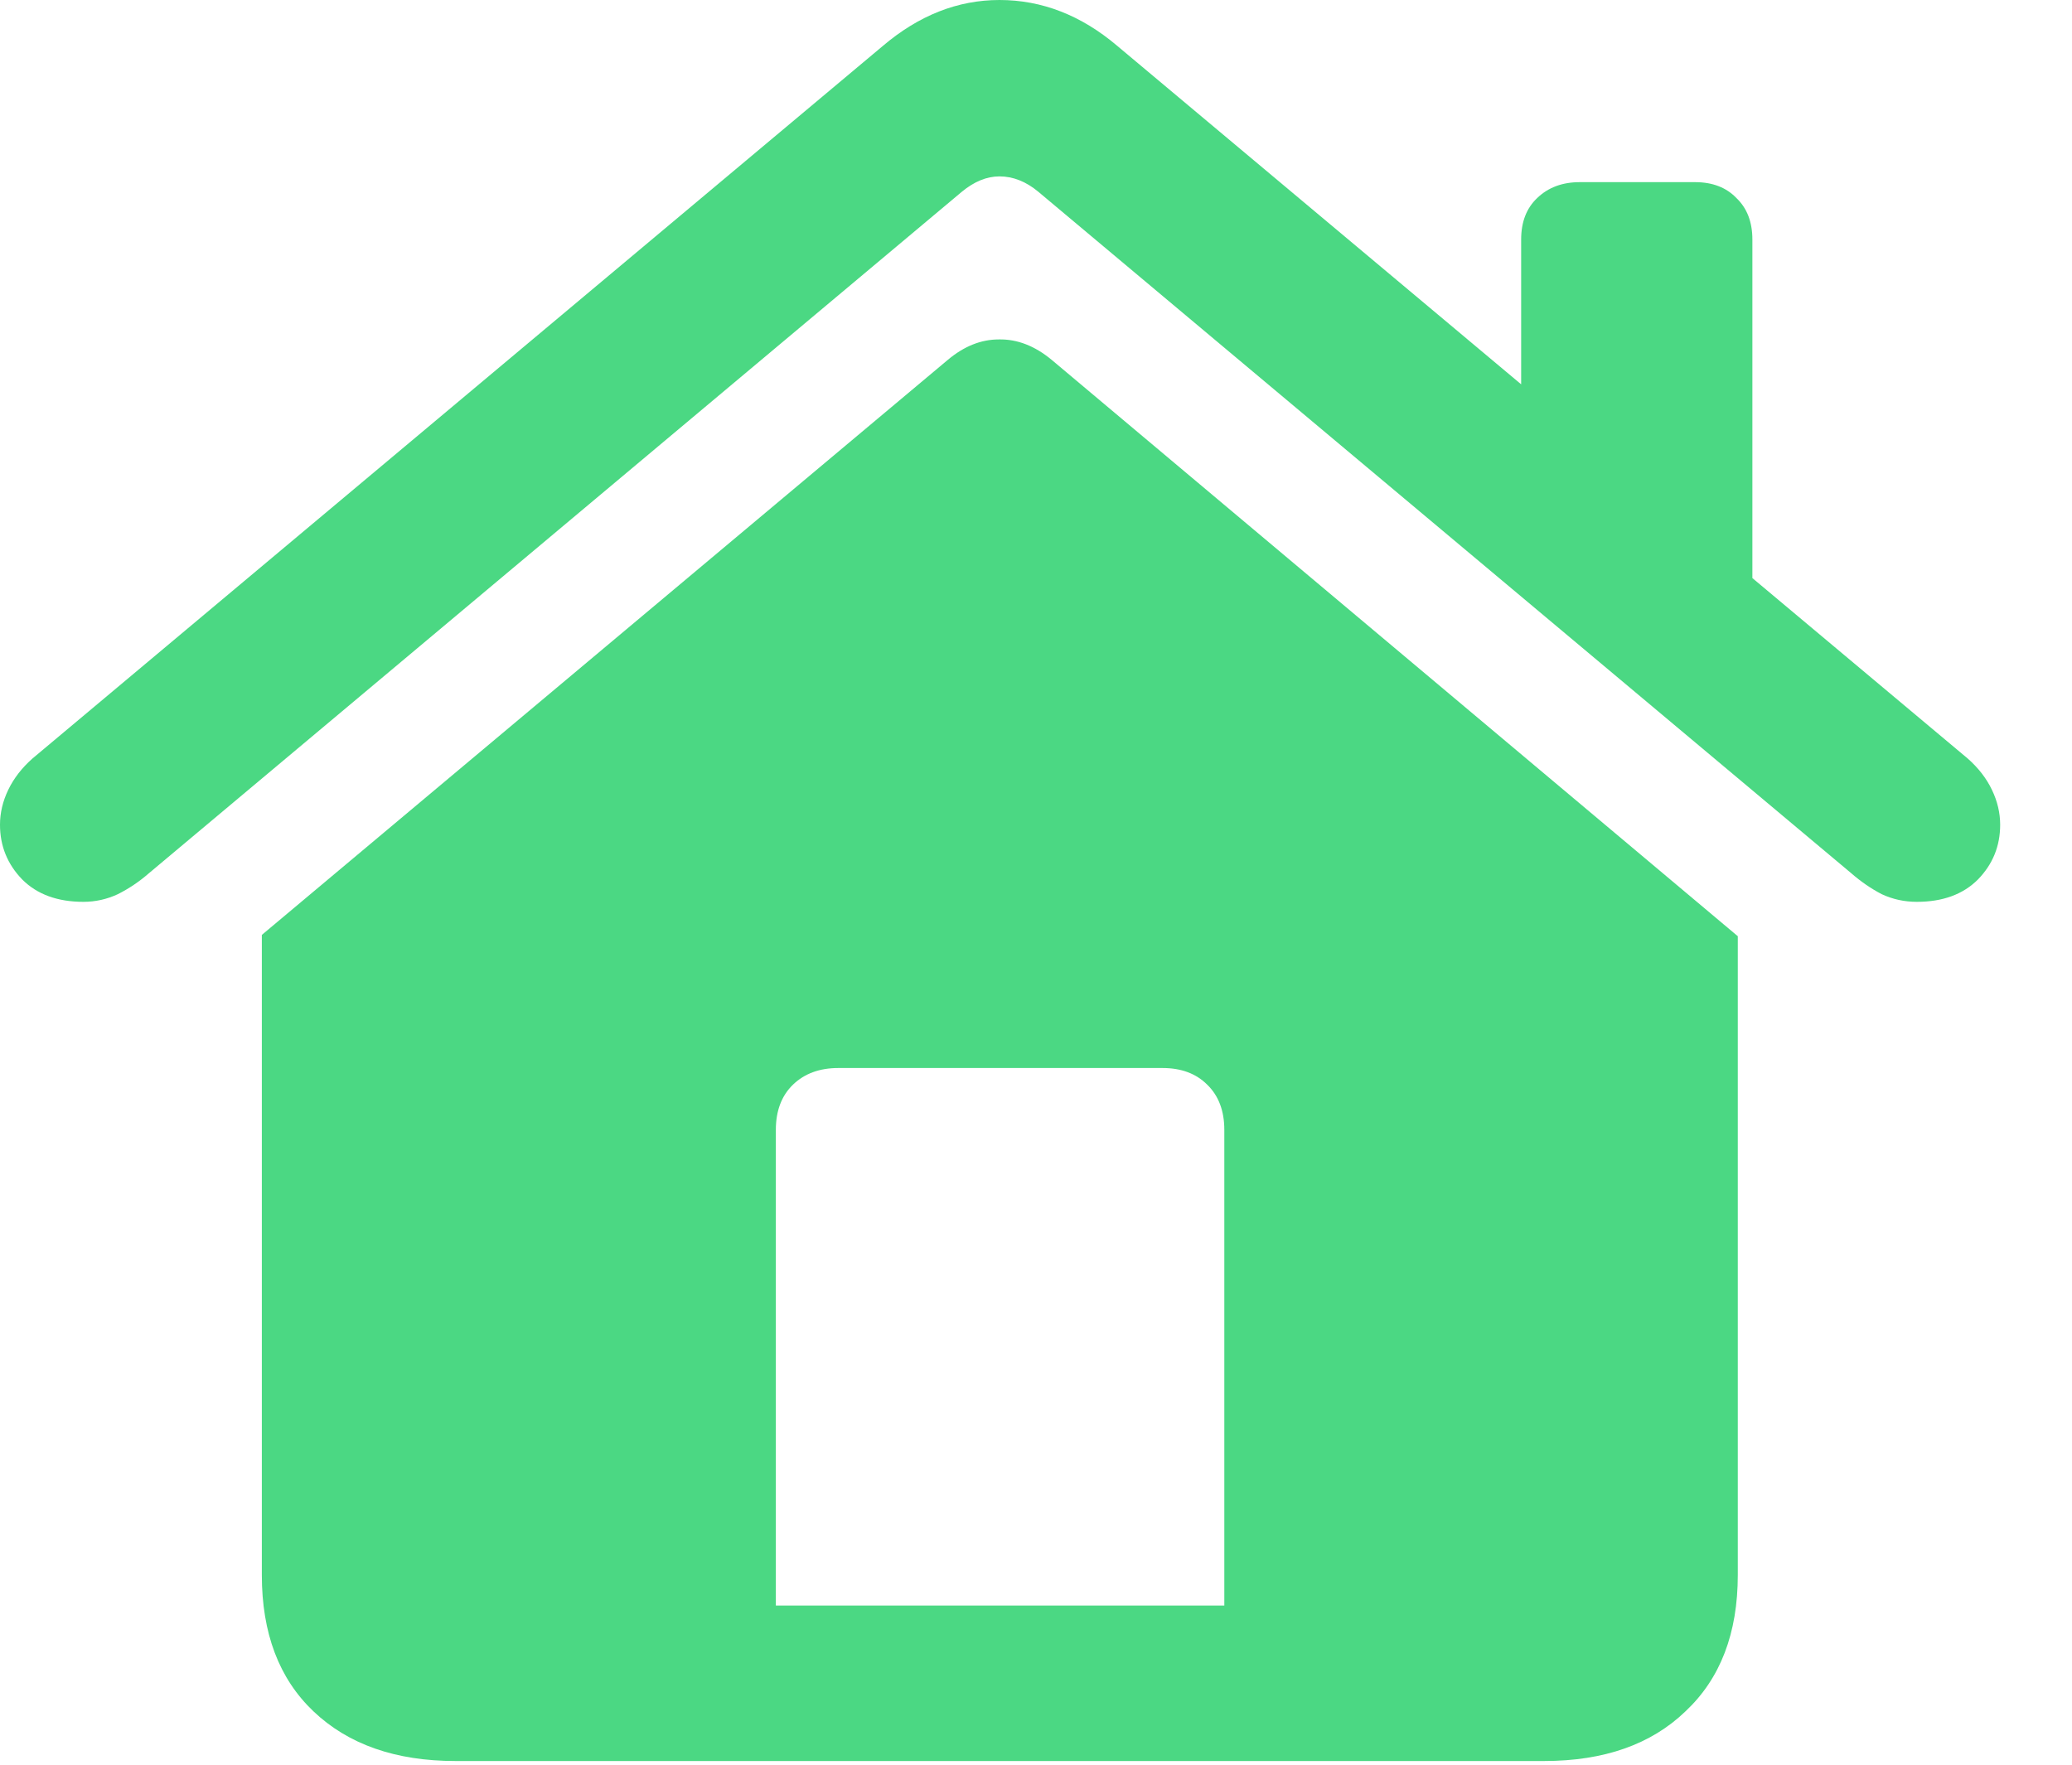
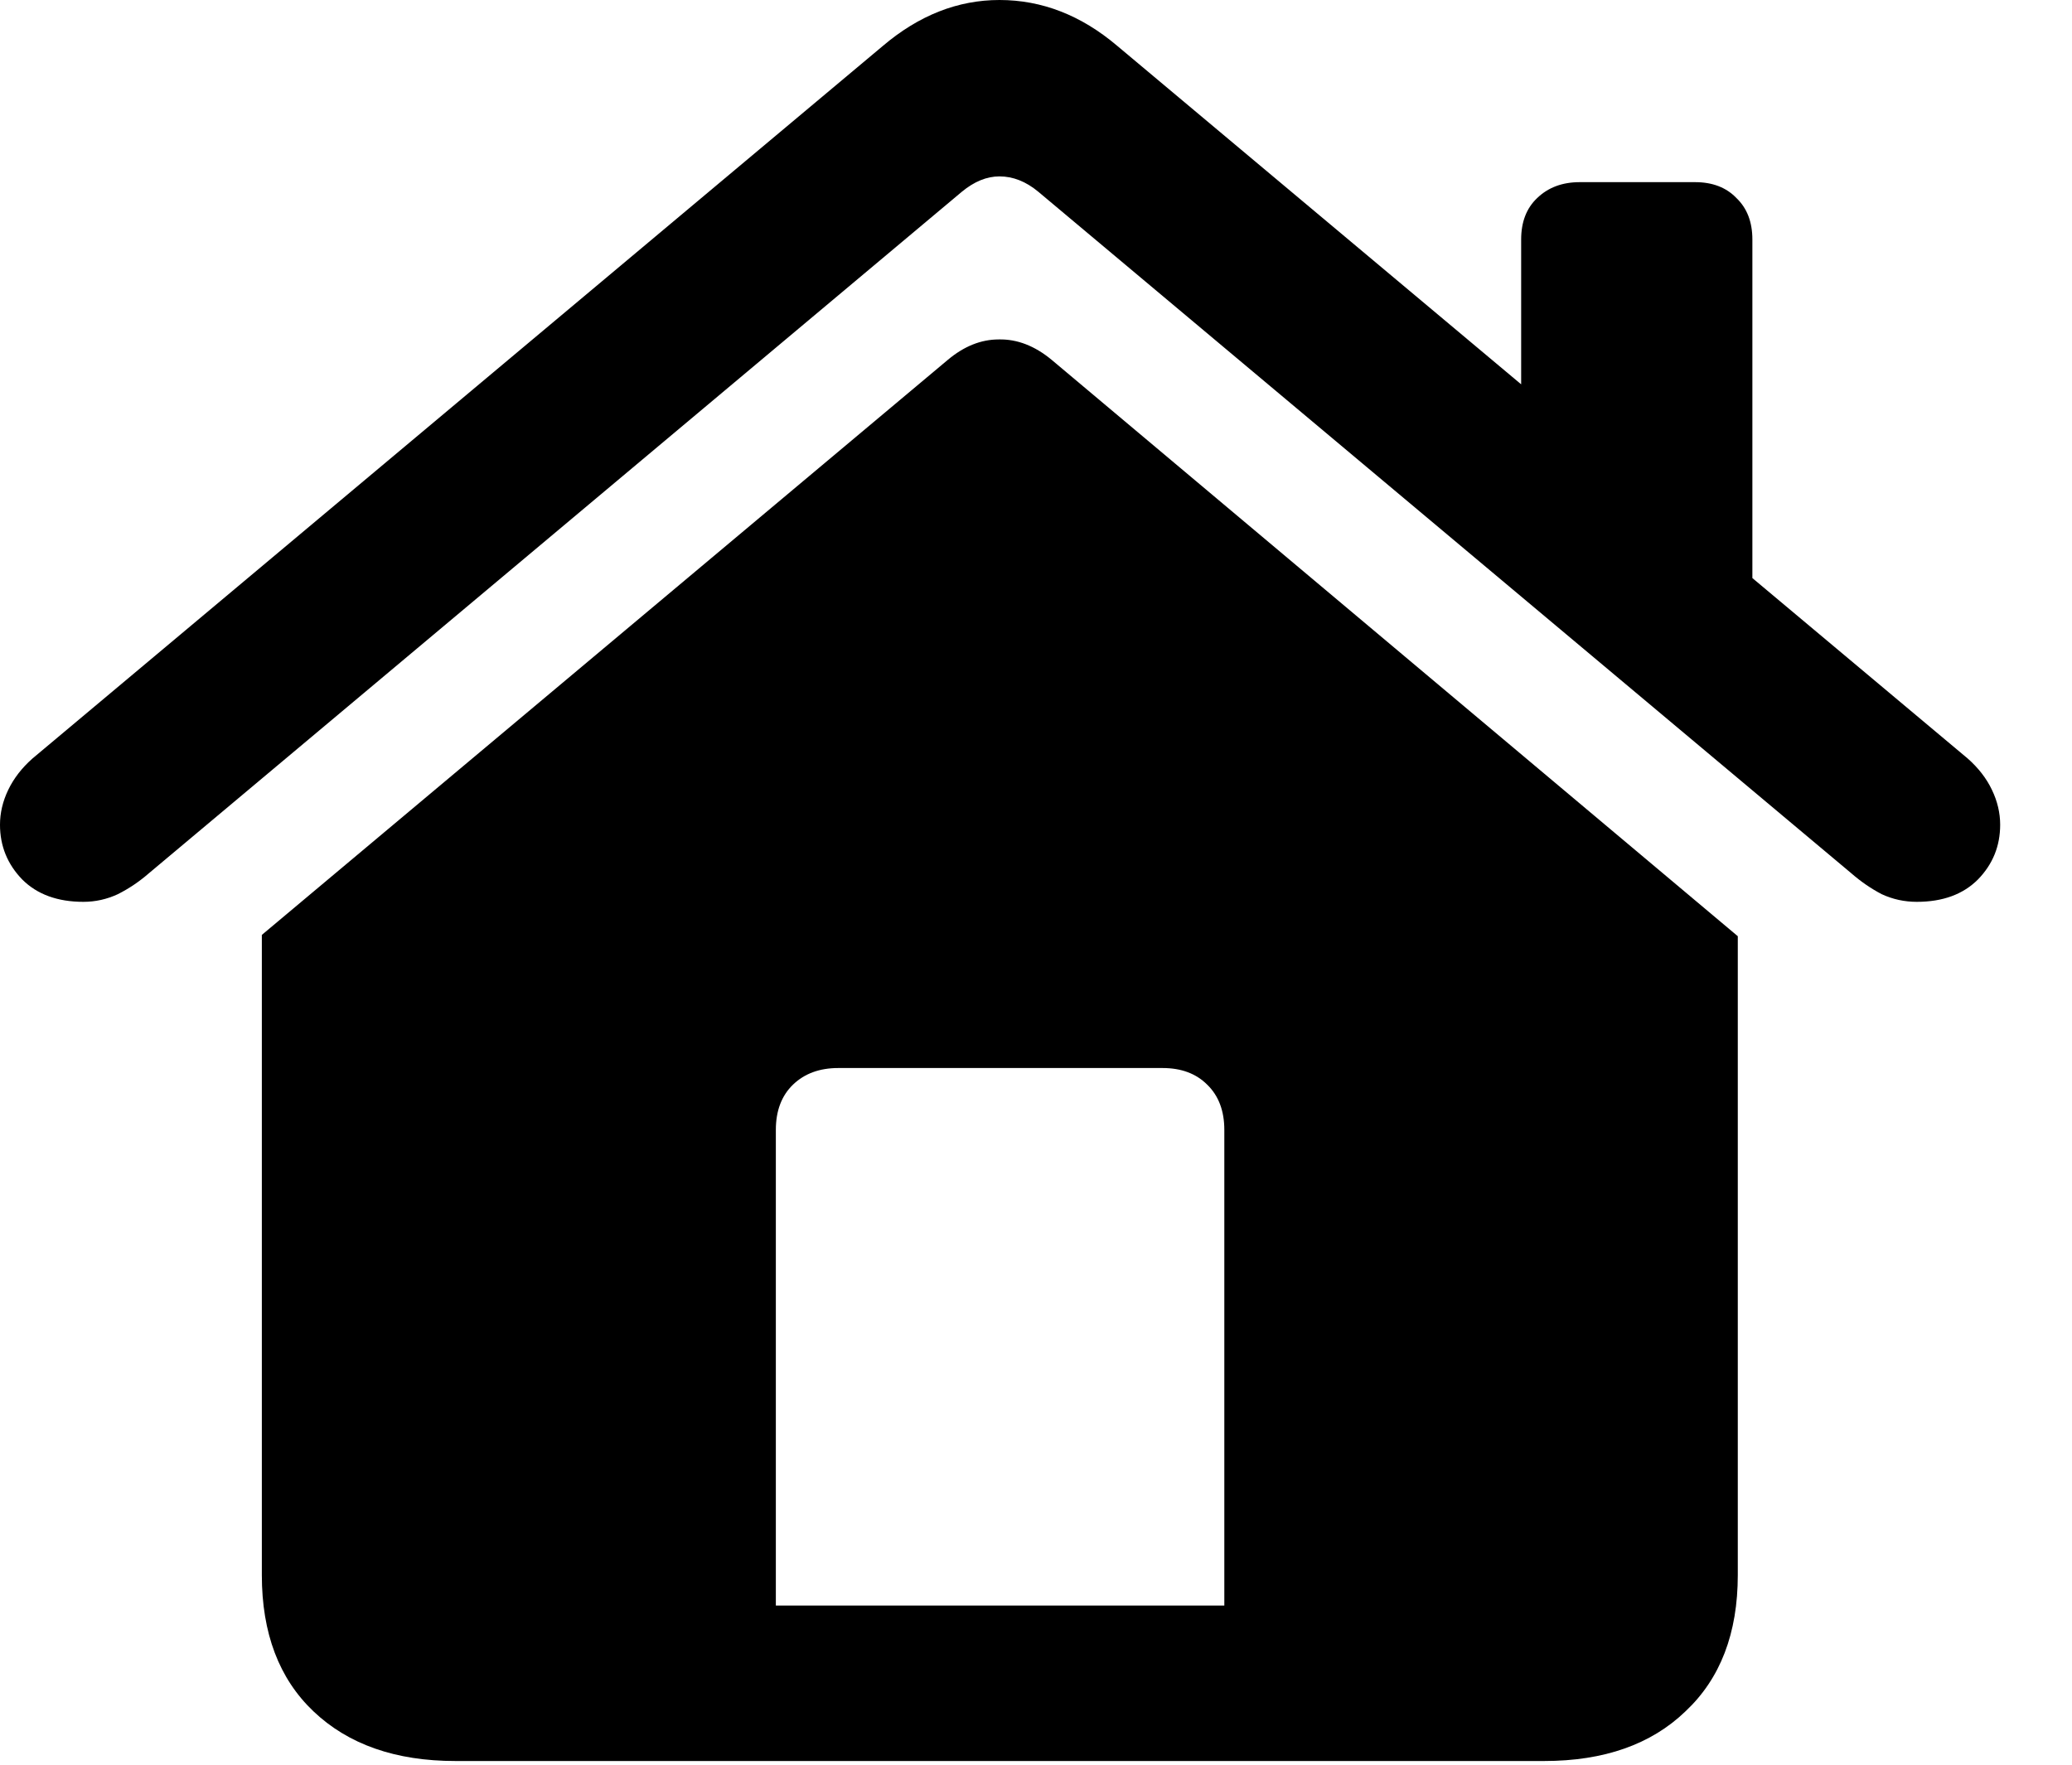
<svg xmlns="http://www.w3.org/2000/svg" width="27" height="23" viewBox="0 0 27 23" fill="none">
-   <path d="M10.11 20.926H15.954V14.726C15.954 14.477 15.879 14.28 15.73 14.136C15.586 13.992 15.392 13.92 15.149 13.92H10.924C10.68 13.92 10.484 13.992 10.334 14.136C10.185 14.28 10.11 14.477 10.11 14.726V20.926ZM3.412 20.528V12.185L12.351 4.69C12.562 4.513 12.783 4.424 13.016 4.424C13.254 4.419 13.483 4.507 13.704 4.69L22.645 12.202V20.528C22.645 21.286 22.418 21.878 21.964 22.304C21.516 22.736 20.901 22.952 20.121 22.952H5.935C5.155 22.952 4.538 22.736 4.084 22.304C3.636 21.878 3.412 21.286 3.412 20.528ZM1.087 11.754C0.75 11.754 0.484 11.657 0.29 11.463C0.097 11.264 -4.19617e-05 11.026 -4.19617e-05 10.749C-4.19617e-05 10.595 0.036 10.442 0.108 10.293C0.18 10.144 0.285 10.008 0.423 9.886L11.505 0.598C11.975 0.199 12.482 0 13.024 0C13.577 0 14.089 0.199 14.559 0.598L25.641 9.886C25.779 10.008 25.885 10.144 25.956 10.293C26.028 10.442 26.064 10.595 26.064 10.749C26.064 11.026 25.968 11.264 25.774 11.463C25.58 11.657 25.315 11.754 24.977 11.754C24.817 11.754 24.664 11.721 24.52 11.654C24.382 11.582 24.249 11.491 24.122 11.38L13.53 2.499C13.37 2.366 13.201 2.299 13.024 2.299C12.858 2.299 12.695 2.366 12.534 2.499L1.942 11.38C1.815 11.491 1.679 11.582 1.536 11.654C1.392 11.721 1.242 11.754 1.087 11.754ZM19.822 5.636V3.121C19.822 2.894 19.891 2.714 20.03 2.582C20.174 2.443 20.359 2.374 20.586 2.374H22.088C22.315 2.374 22.495 2.443 22.628 2.582C22.766 2.714 22.835 2.894 22.835 3.121V8.16L19.822 5.636Z" fill="#4BD883" />
+   <path d="M10.11 20.926H15.954V14.726C15.954 14.477 15.879 14.28 15.73 14.136C15.586 13.992 15.392 13.92 15.149 13.92H10.924C10.68 13.92 10.484 13.992 10.334 14.136C10.185 14.28 10.11 14.477 10.11 14.726V20.926ZM3.412 20.528V12.185L12.351 4.69C12.562 4.513 12.783 4.424 13.016 4.424C13.254 4.419 13.483 4.507 13.704 4.69L22.645 12.202V20.528C22.645 21.286 22.418 21.878 21.964 22.304C21.516 22.736 20.901 22.952 20.121 22.952H5.935C5.155 22.952 4.538 22.736 4.084 22.304C3.636 21.878 3.412 21.286 3.412 20.528ZM1.087 11.754C0.75 11.754 0.484 11.657 0.29 11.463C0.097 11.264 -4.19617e-05 11.026 -4.19617e-05 10.749C-4.19617e-05 10.595 0.036 10.442 0.108 10.293C0.18 10.144 0.285 10.008 0.423 9.886L11.505 0.598C11.975 0.199 12.482 0 13.024 0C13.577 0 14.089 0.199 14.559 0.598L25.641 9.886C25.779 10.008 25.885 10.144 25.956 10.293C26.028 10.442 26.064 10.595 26.064 10.749C26.064 11.026 25.968 11.264 25.774 11.463C25.58 11.657 25.315 11.754 24.977 11.754C24.817 11.754 24.664 11.721 24.52 11.654C24.382 11.582 24.249 11.491 24.122 11.38L13.53 2.499C13.37 2.366 13.201 2.299 13.024 2.299C12.858 2.299 12.695 2.366 12.534 2.499L1.942 11.38C1.815 11.491 1.679 11.582 1.536 11.654C1.392 11.721 1.242 11.754 1.087 11.754ZM19.822 5.636V3.121C19.822 2.894 19.891 2.714 20.03 2.582C20.174 2.443 20.359 2.374 20.586 2.374H22.088C22.315 2.374 22.495 2.443 22.628 2.582C22.766 2.714 22.835 2.894 22.835 3.121V8.16L19.822 5.636Z" fill="currentColor" />
</svg>
